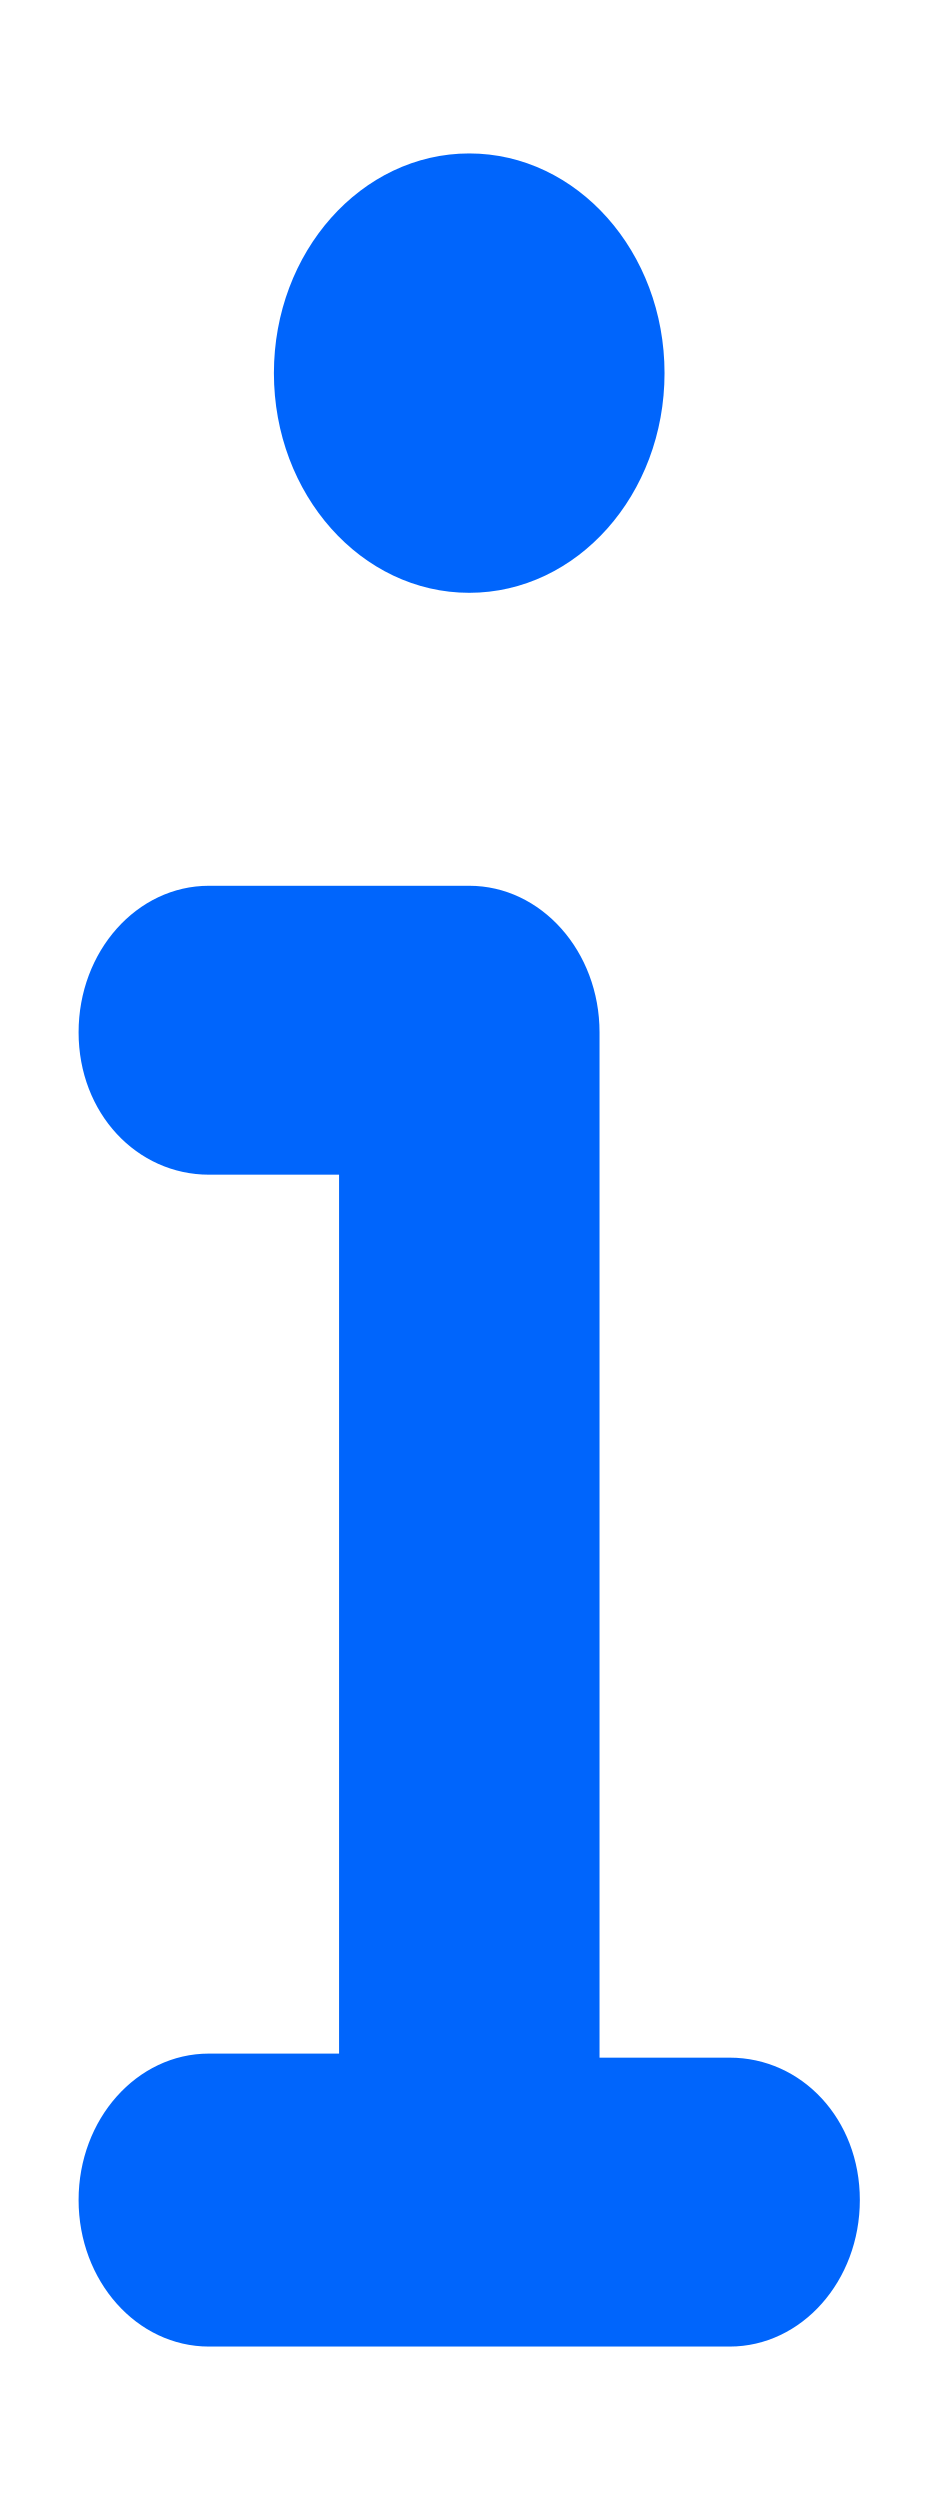
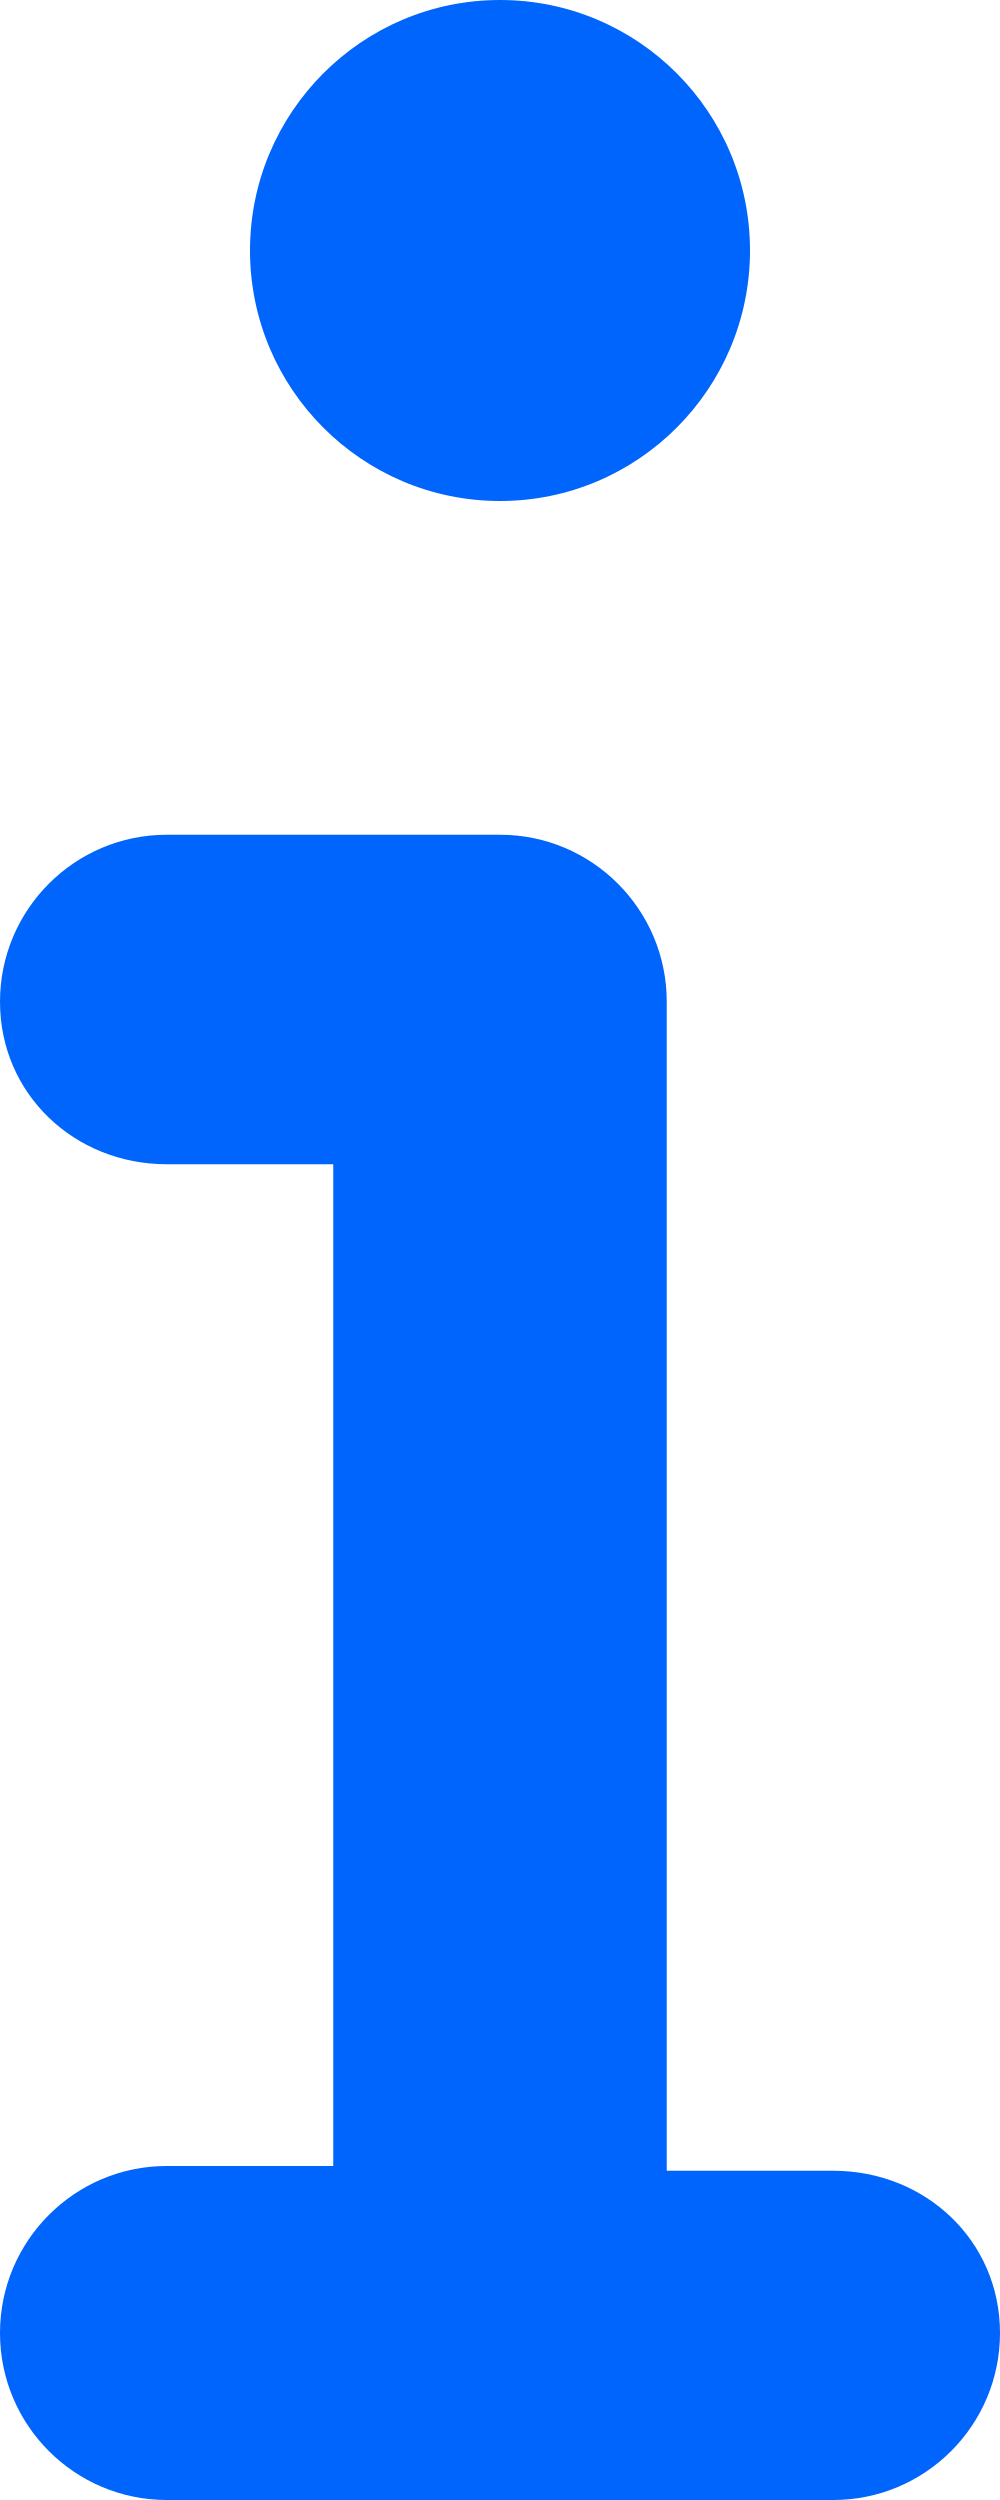
- <svg xmlns="http://www.w3.org/2000/svg" width="6" height="16" viewBox="0 0 6 16" fill="none">
-   <path d="M4.67 13.169H3.837V6.607C3.837 6.088 3.463 5.669 3.003 5.669H1.337C0.876 5.669 0.503 6.088 0.503 6.607C0.503 7.125 0.876 7.518 1.337 7.518H2.17V13.143H1.337C0.876 13.143 0.503 13.562 0.503 14.08C0.503 14.599 0.876 15.018 1.337 15.018H4.67C5.13 15.018 5.503 14.599 5.503 14.08C5.503 13.562 5.131 13.169 4.67 13.169ZM3.003 3.794C3.694 3.794 4.253 3.165 4.253 2.388C4.253 1.611 3.693 0.982 3.003 0.982C2.313 0.982 1.753 1.612 1.753 2.388C1.753 3.165 2.313 3.794 3.003 3.794Z" fill="#0065FC" />
+ <svg xmlns="http://www.w3.org/2000/svg" width="4" height="10" viewBox="0 0 4 10" fill="none">
+   <path d="M3.333 8.683H2.667V4.007C2.667 3.638 2.368 3.339 2 3.339H0.667C0.299 3.339 0 3.638 0 4.007C0 4.377 0.299 4.657 0.667 4.657H1.333V8.664H0.667C0.299 8.664 0 8.963 0 9.332C0 9.701 0.299 10 0.667 10H3.333C3.701 10 4 9.701 4 9.332C4 8.963 3.702 8.683 3.333 8.683ZM2 2.004C2.552 2.004 3 1.555 3 1.002C3 0.448 2.552 0 2 0C1.448 0 1 0.449 1 1.002C1 1.555 1.448 2.004 2 2.004Z" fill="#0065FC" />
</svg>
